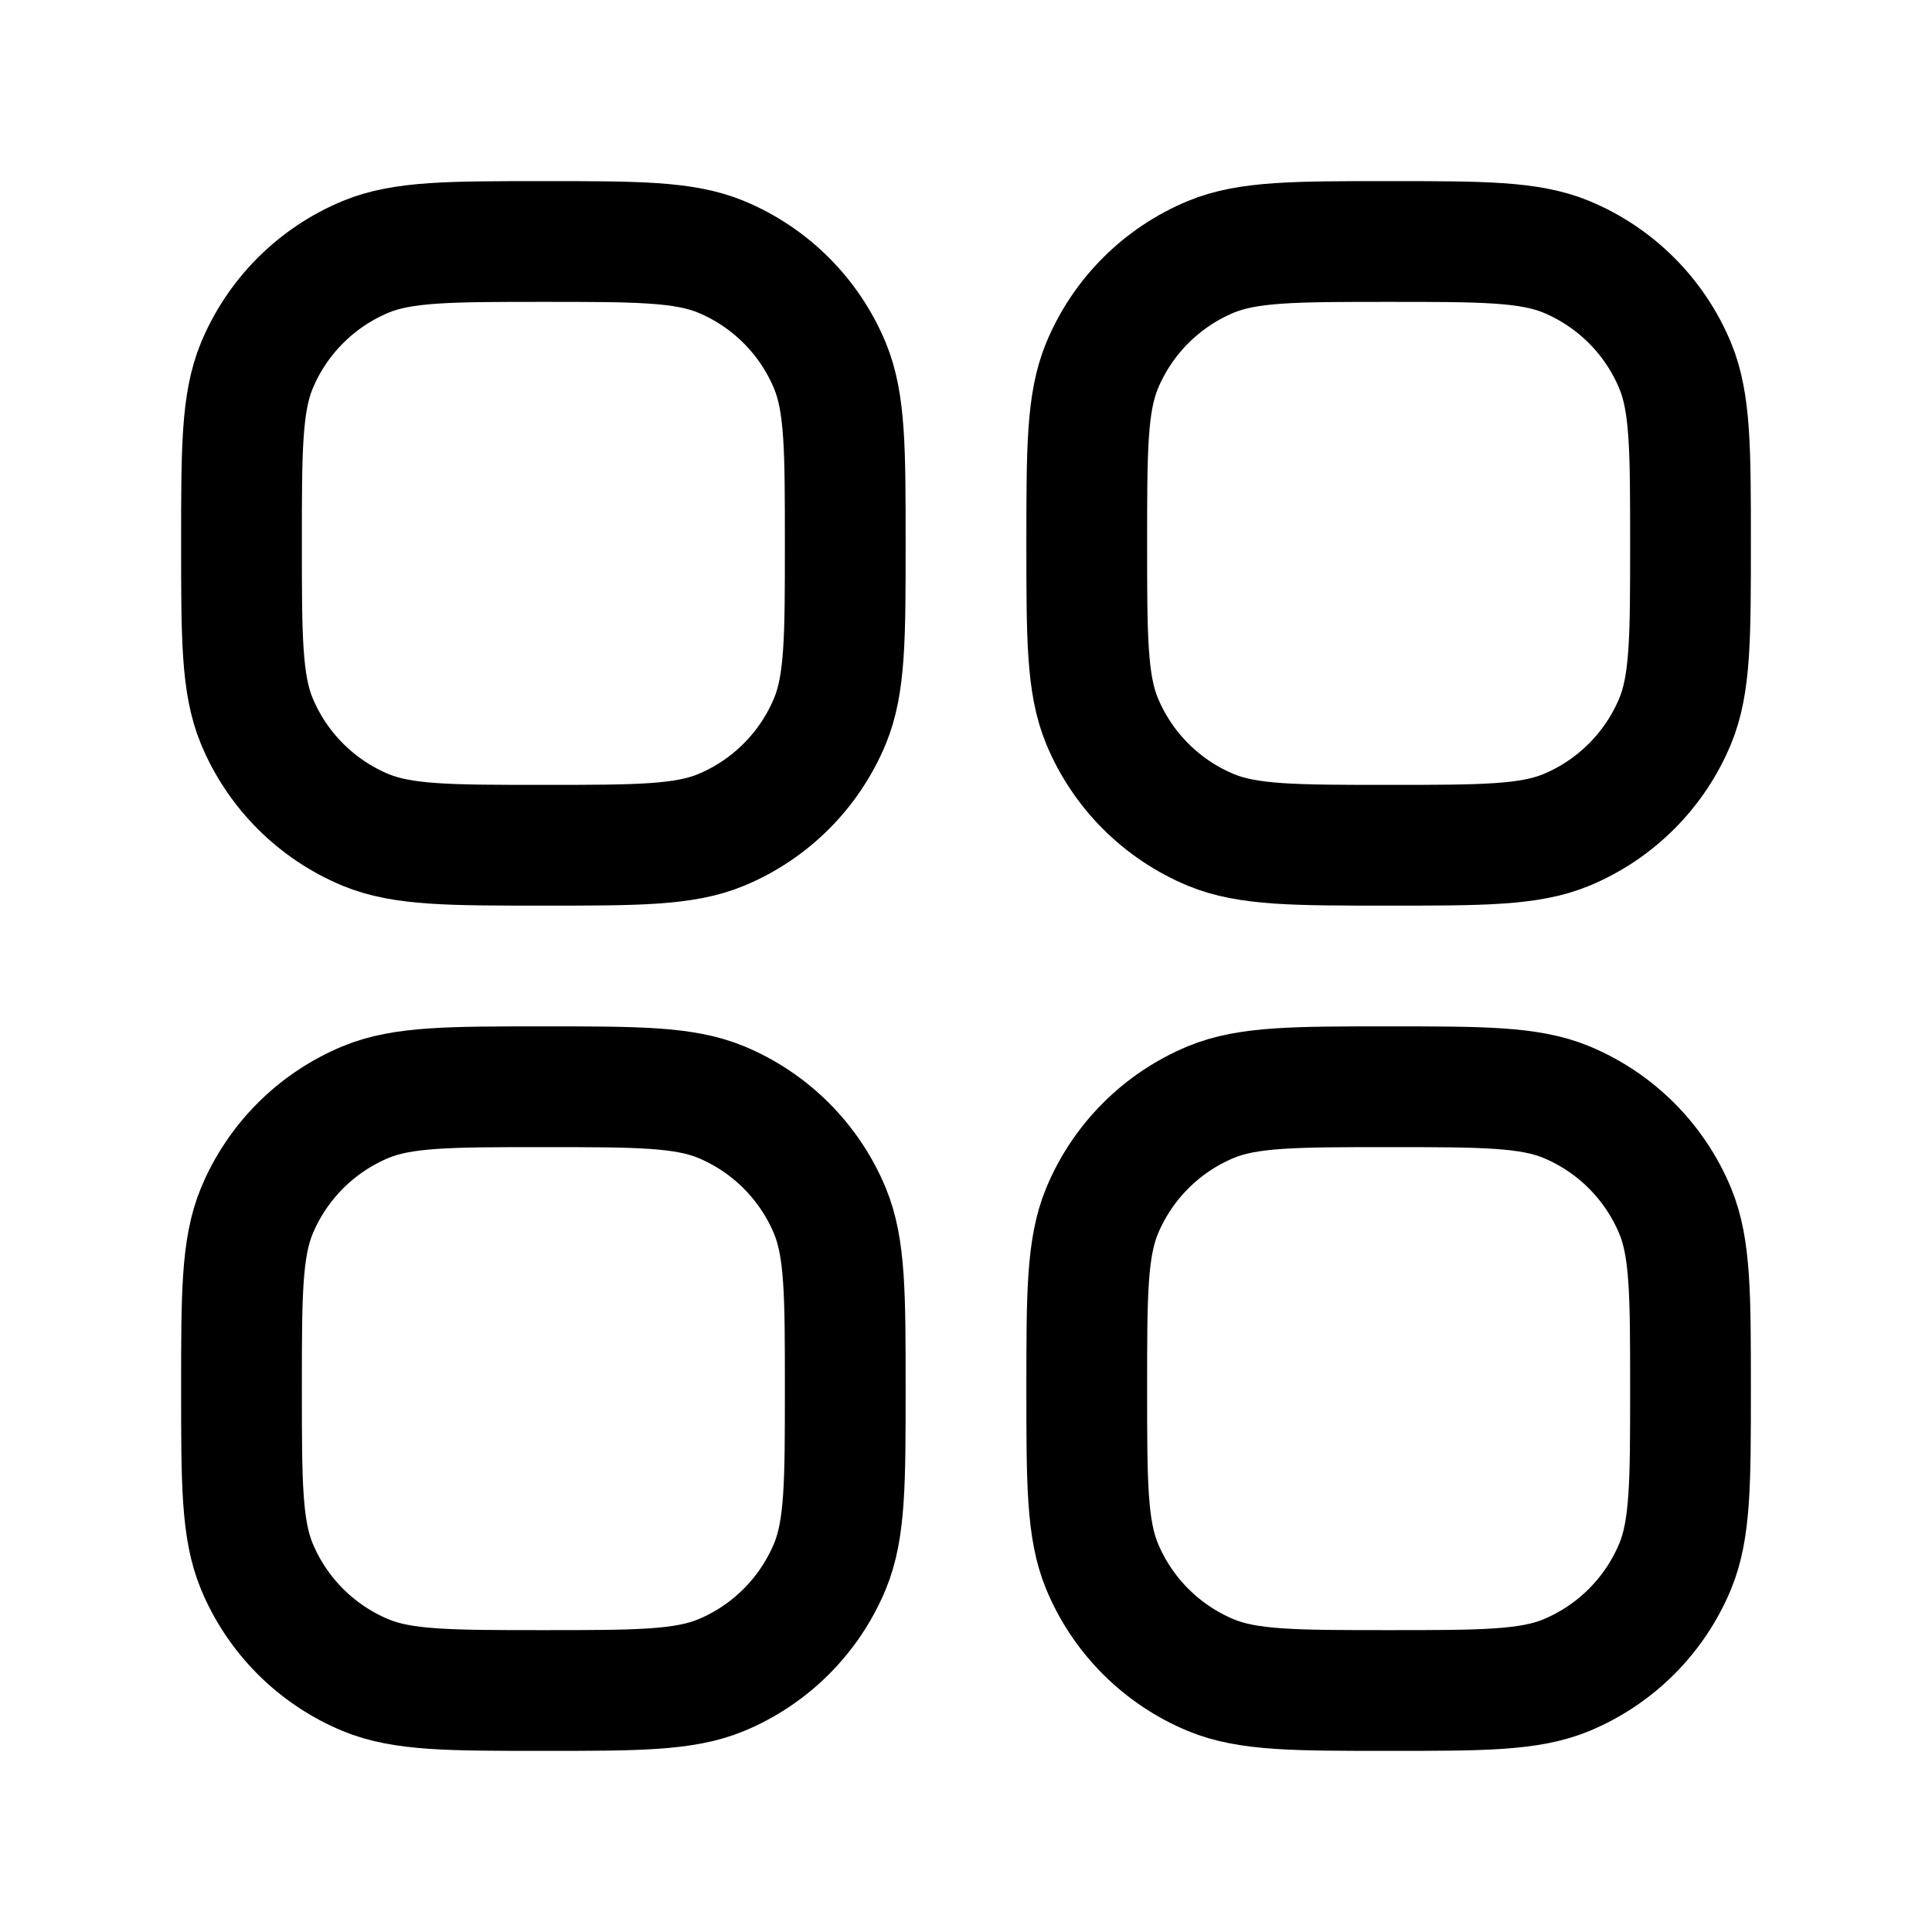
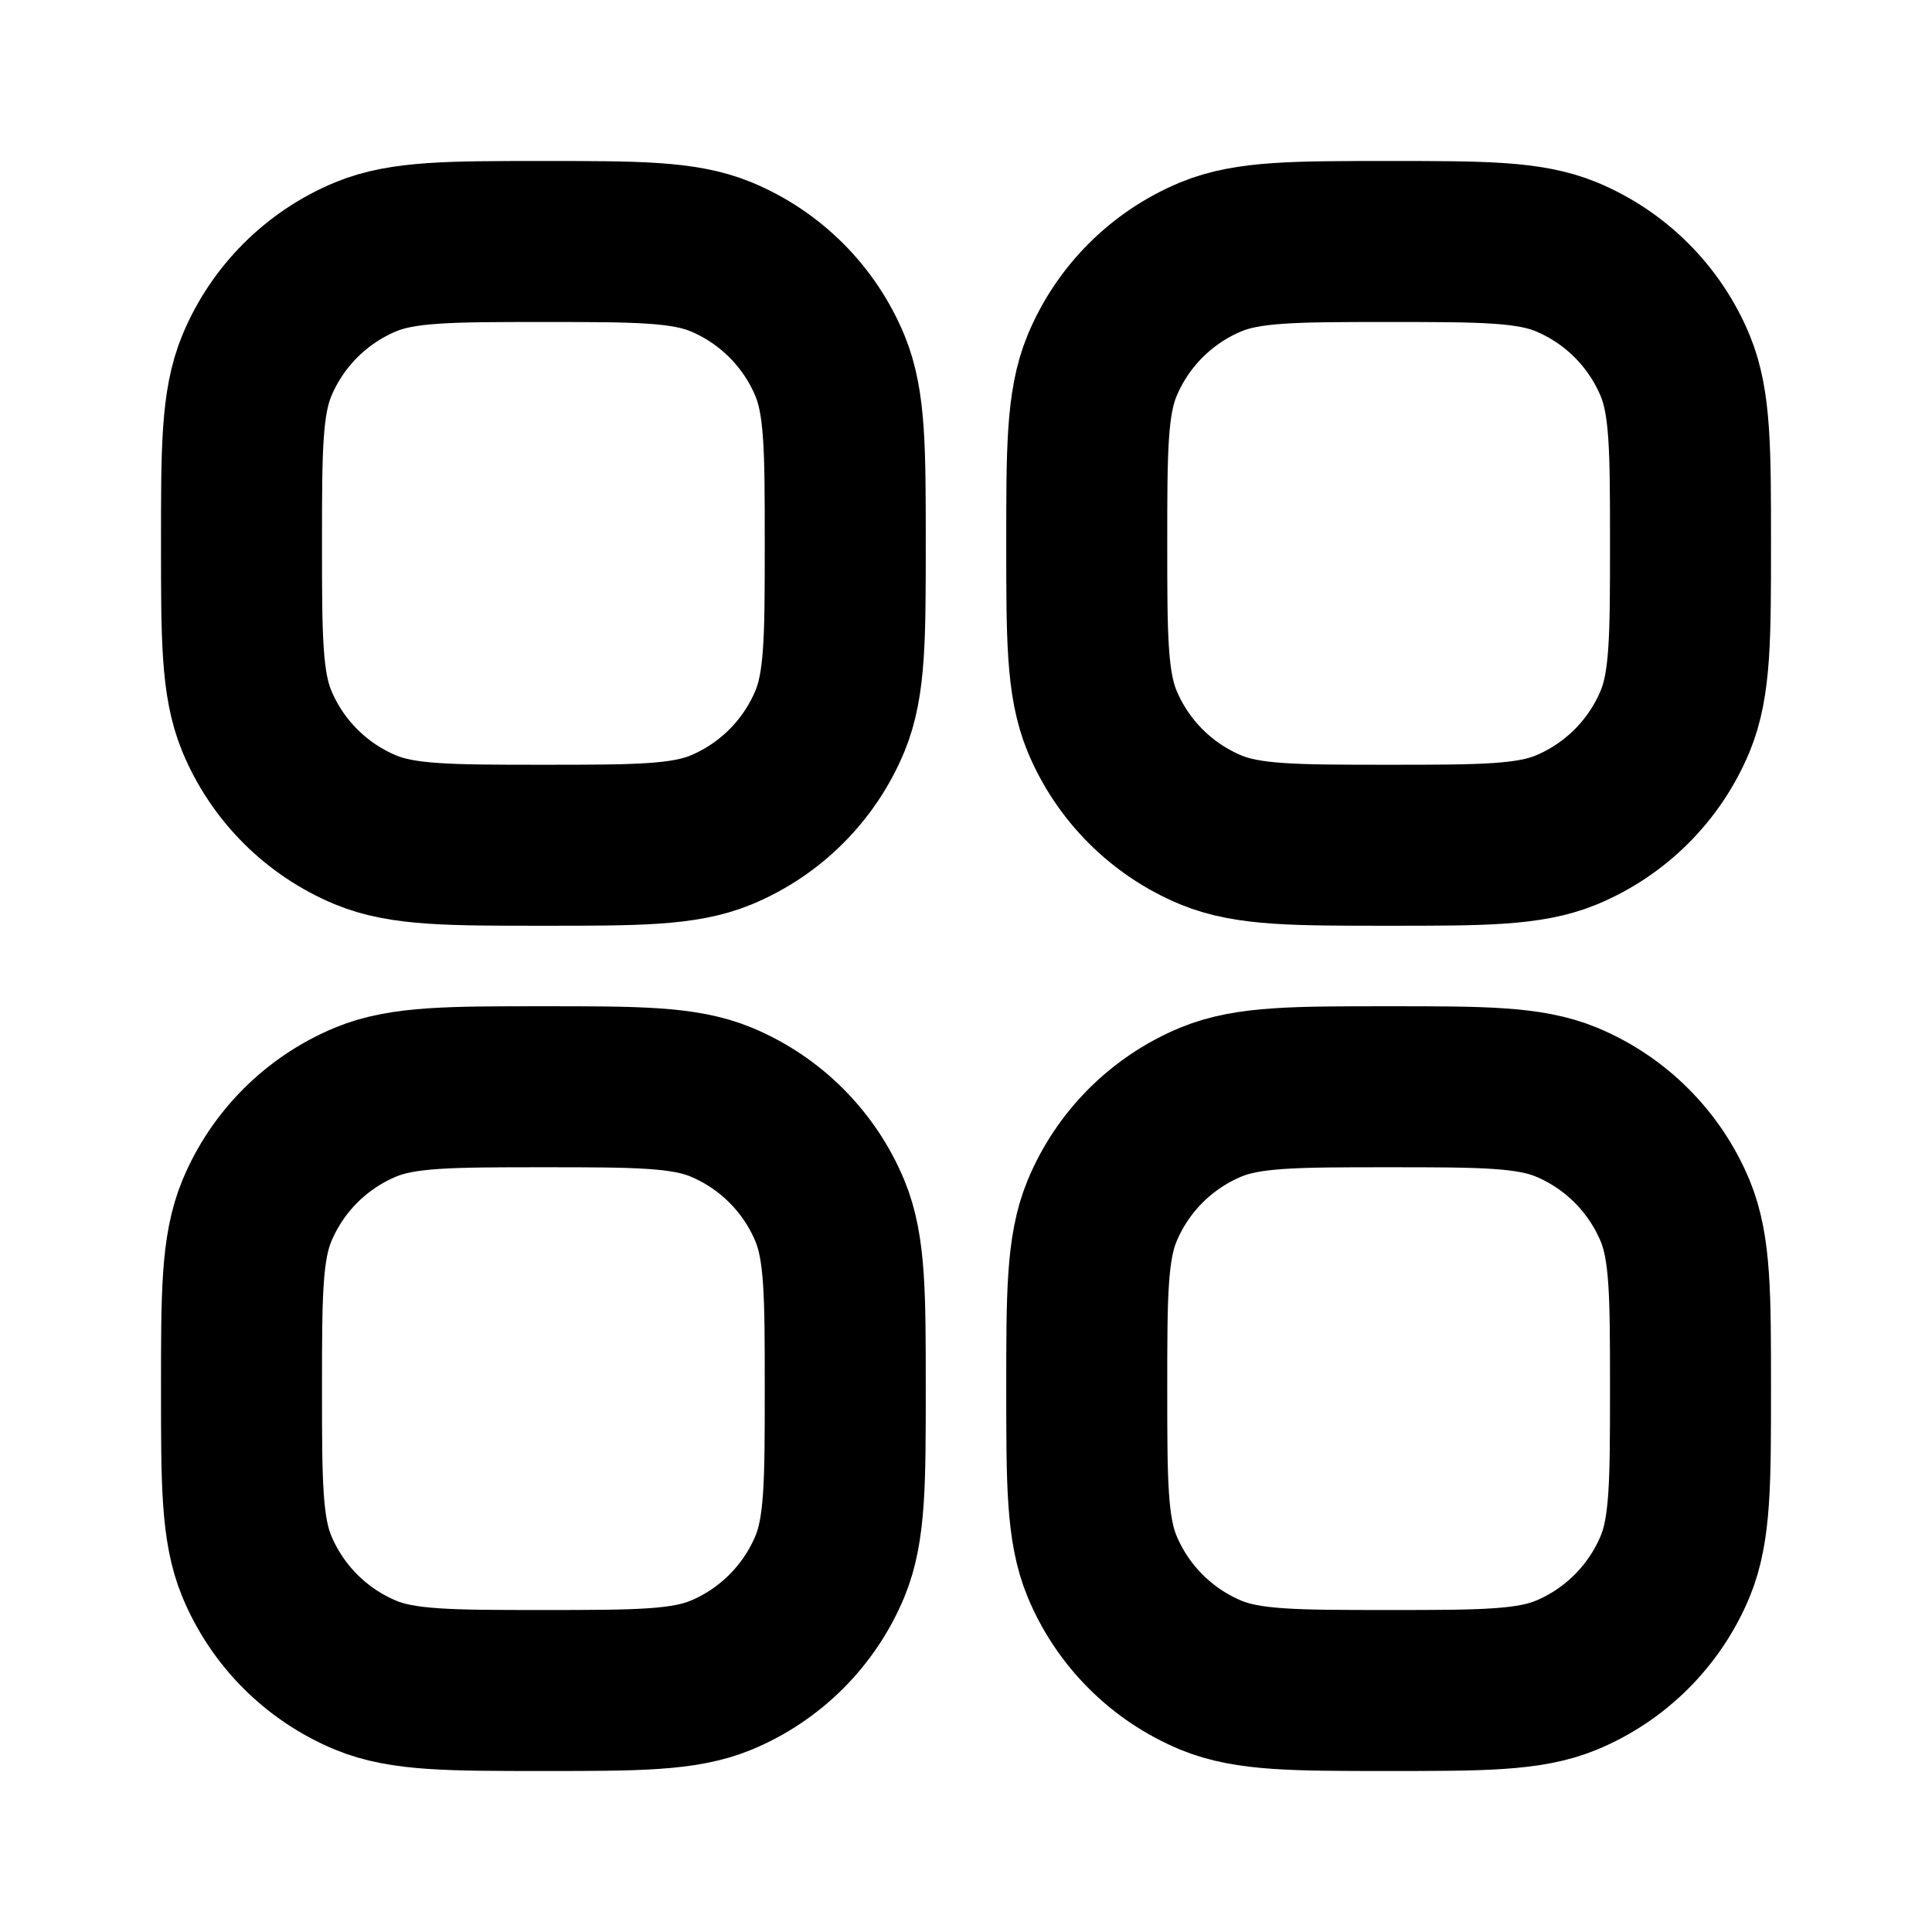
<svg xmlns="http://www.w3.org/2000/svg" viewBox="0 0 24 24" fill="none">
-   <path d="M13.69 19.457C13.5 18.997 13.5 18.415 13.5 17.25C13.5 16.085 13.5 15.503 13.69 15.043C13.944 14.431 14.431 13.944 15.043 13.69C15.503 13.5 16.085 13.5 17.25 13.5C18.415 13.5 18.997 13.5 19.457 13.69C20.069 13.944 20.556 14.431 20.81 15.043C21 15.503 21 16.085 21 17.25C21 18.415 21 18.997 20.81 19.457C20.556 20.069 20.069 20.556 19.457 20.81C18.997 21 18.415 21 17.25 21C16.085 21 15.503 21 15.043 20.81C14.431 20.556 13.944 20.069 13.69 19.457Z" stroke="currentColor" stroke-linecap="square" stroke-linejoin="round" stroke-width="1.5" />
-   <path d="M13.69 8.957C13.5 8.497 13.5 7.915 13.5 6.75C13.5 5.585 13.5 5.003 13.69 4.543C13.944 3.931 14.431 3.444 15.043 3.19C15.503 3 16.085 3 17.25 3C18.415 3 18.997 3 19.457 3.19C20.069 3.444 20.556 3.931 20.81 4.543C21 5.003 21 5.585 21 6.75C21 7.915 21 8.497 20.81 8.957C20.556 9.569 20.069 10.056 19.457 10.31C18.997 10.5 18.415 10.5 17.25 10.5C16.085 10.5 15.503 10.5 15.043 10.31C14.431 10.056 13.944 9.569 13.69 8.957Z" stroke="currentColor" stroke-linecap="square" stroke-linejoin="round" stroke-width="1.5" />
-   <path d="M3.19 19.457C3 18.997 3 18.415 3 17.25C3 16.085 3 15.503 3.19 15.043C3.444 14.431 3.931 13.944 4.543 13.69C5.003 13.5 5.585 13.5 6.75 13.5C7.915 13.5 8.497 13.5 8.957 13.69C9.569 13.944 10.056 14.431 10.31 15.043C10.5 15.503 10.5 16.085 10.5 17.25C10.5 18.415 10.5 18.997 10.31 19.457C10.056 20.069 9.569 20.556 8.957 20.81C8.497 21 7.915 21 6.75 21C5.585 21 5.003 21 4.543 20.81C3.931 20.556 3.444 20.069 3.19 19.457Z" stroke="currentColor" stroke-linecap="square" stroke-linejoin="round" stroke-width="1.5" />
-   <path d="M3.19 8.957C3 8.497 3 7.915 3 6.75C3 5.585 3 5.003 3.19 4.543C3.444 3.931 3.931 3.444 4.543 3.19C5.003 3 5.585 3 6.75 3C7.915 3 8.497 3 8.957 3.19C9.569 3.444 10.056 3.931 10.31 4.543C10.5 5.003 10.5 5.585 10.5 6.75C10.5 7.915 10.5 8.497 10.31 8.957C10.056 9.569 9.569 10.056 8.957 10.31C8.497 10.5 7.915 10.5 6.75 10.5C5.585 10.5 5.003 10.5 4.543 10.31C3.931 10.056 3.444 9.569 3.19 8.957Z" stroke="currentColor" stroke-linecap="square" stroke-linejoin="round" stroke-width="1.5" />
+   <path d="M13.69 19.457C13.5 18.997 13.5 18.415 13.5 17.25C13.5 16.085 13.5 15.503 13.69 15.043C13.944 14.431 14.431 13.944 15.043 13.69C15.503 13.5 16.085 13.5 17.25 13.5C18.415 13.5 18.997 13.5 19.457 13.69C20.069 13.944 20.556 14.431 20.81 15.043C21 15.503 21 16.085 21 17.25C21 18.415 21 18.997 20.81 19.457C20.556 20.069 20.069 20.556 19.457 20.81C18.997 21 18.415 21 17.25 21C16.085 21 15.503 21 15.043 20.81C14.431 20.556 13.944 20.069 13.69 19.457Z" stroke="currentColor" stroke-linecap="square" stroke-linejoin="round" stroke-width="2" />
+   <path d="M13.69 8.957C13.5 8.497 13.5 7.915 13.5 6.75C13.5 5.585 13.5 5.003 13.69 4.543C13.944 3.931 14.431 3.444 15.043 3.19C15.503 3 16.085 3 17.25 3C18.415 3 18.997 3 19.457 3.19C20.069 3.444 20.556 3.931 20.81 4.543C21 5.003 21 5.585 21 6.75C21 7.915 21 8.497 20.81 8.957C20.556 9.569 20.069 10.056 19.457 10.31C18.997 10.5 18.415 10.5 17.25 10.5C16.085 10.5 15.503 10.5 15.043 10.31C14.431 10.056 13.944 9.569 13.69 8.957Z" stroke="currentColor" stroke-linecap="square" stroke-linejoin="round" stroke-width="2" />
+   <path d="M3.19 19.457C3 18.997 3 18.415 3 17.25C3 16.085 3 15.503 3.19 15.043C3.444 14.431 3.931 13.944 4.543 13.69C5.003 13.5 5.585 13.5 6.75 13.5C7.915 13.5 8.497 13.5 8.957 13.69C9.569 13.944 10.056 14.431 10.31 15.043C10.5 15.503 10.5 16.085 10.5 17.25C10.5 18.415 10.5 18.997 10.31 19.457C10.056 20.069 9.569 20.556 8.957 20.81C8.497 21 7.915 21 6.75 21C5.585 21 5.003 21 4.543 20.81C3.931 20.556 3.444 20.069 3.19 19.457Z" stroke="currentColor" stroke-linecap="square" stroke-linejoin="round" stroke-width="2" />
+   <path d="M3.19 8.957C3 8.497 3 7.915 3 6.75C3 5.585 3 5.003 3.19 4.543C3.444 3.931 3.931 3.444 4.543 3.19C5.003 3 5.585 3 6.75 3C7.915 3 8.497 3 8.957 3.19C9.569 3.444 10.056 3.931 10.31 4.543C10.5 5.003 10.5 5.585 10.5 6.75C10.5 7.915 10.5 8.497 10.31 8.957C10.056 9.569 9.569 10.056 8.957 10.31C8.497 10.5 7.915 10.5 6.75 10.5C5.585 10.5 5.003 10.5 4.543 10.31C3.931 10.056 3.444 9.569 3.19 8.957Z" stroke="currentColor" stroke-linecap="square" stroke-linejoin="round" stroke-width="2" />
</svg>
